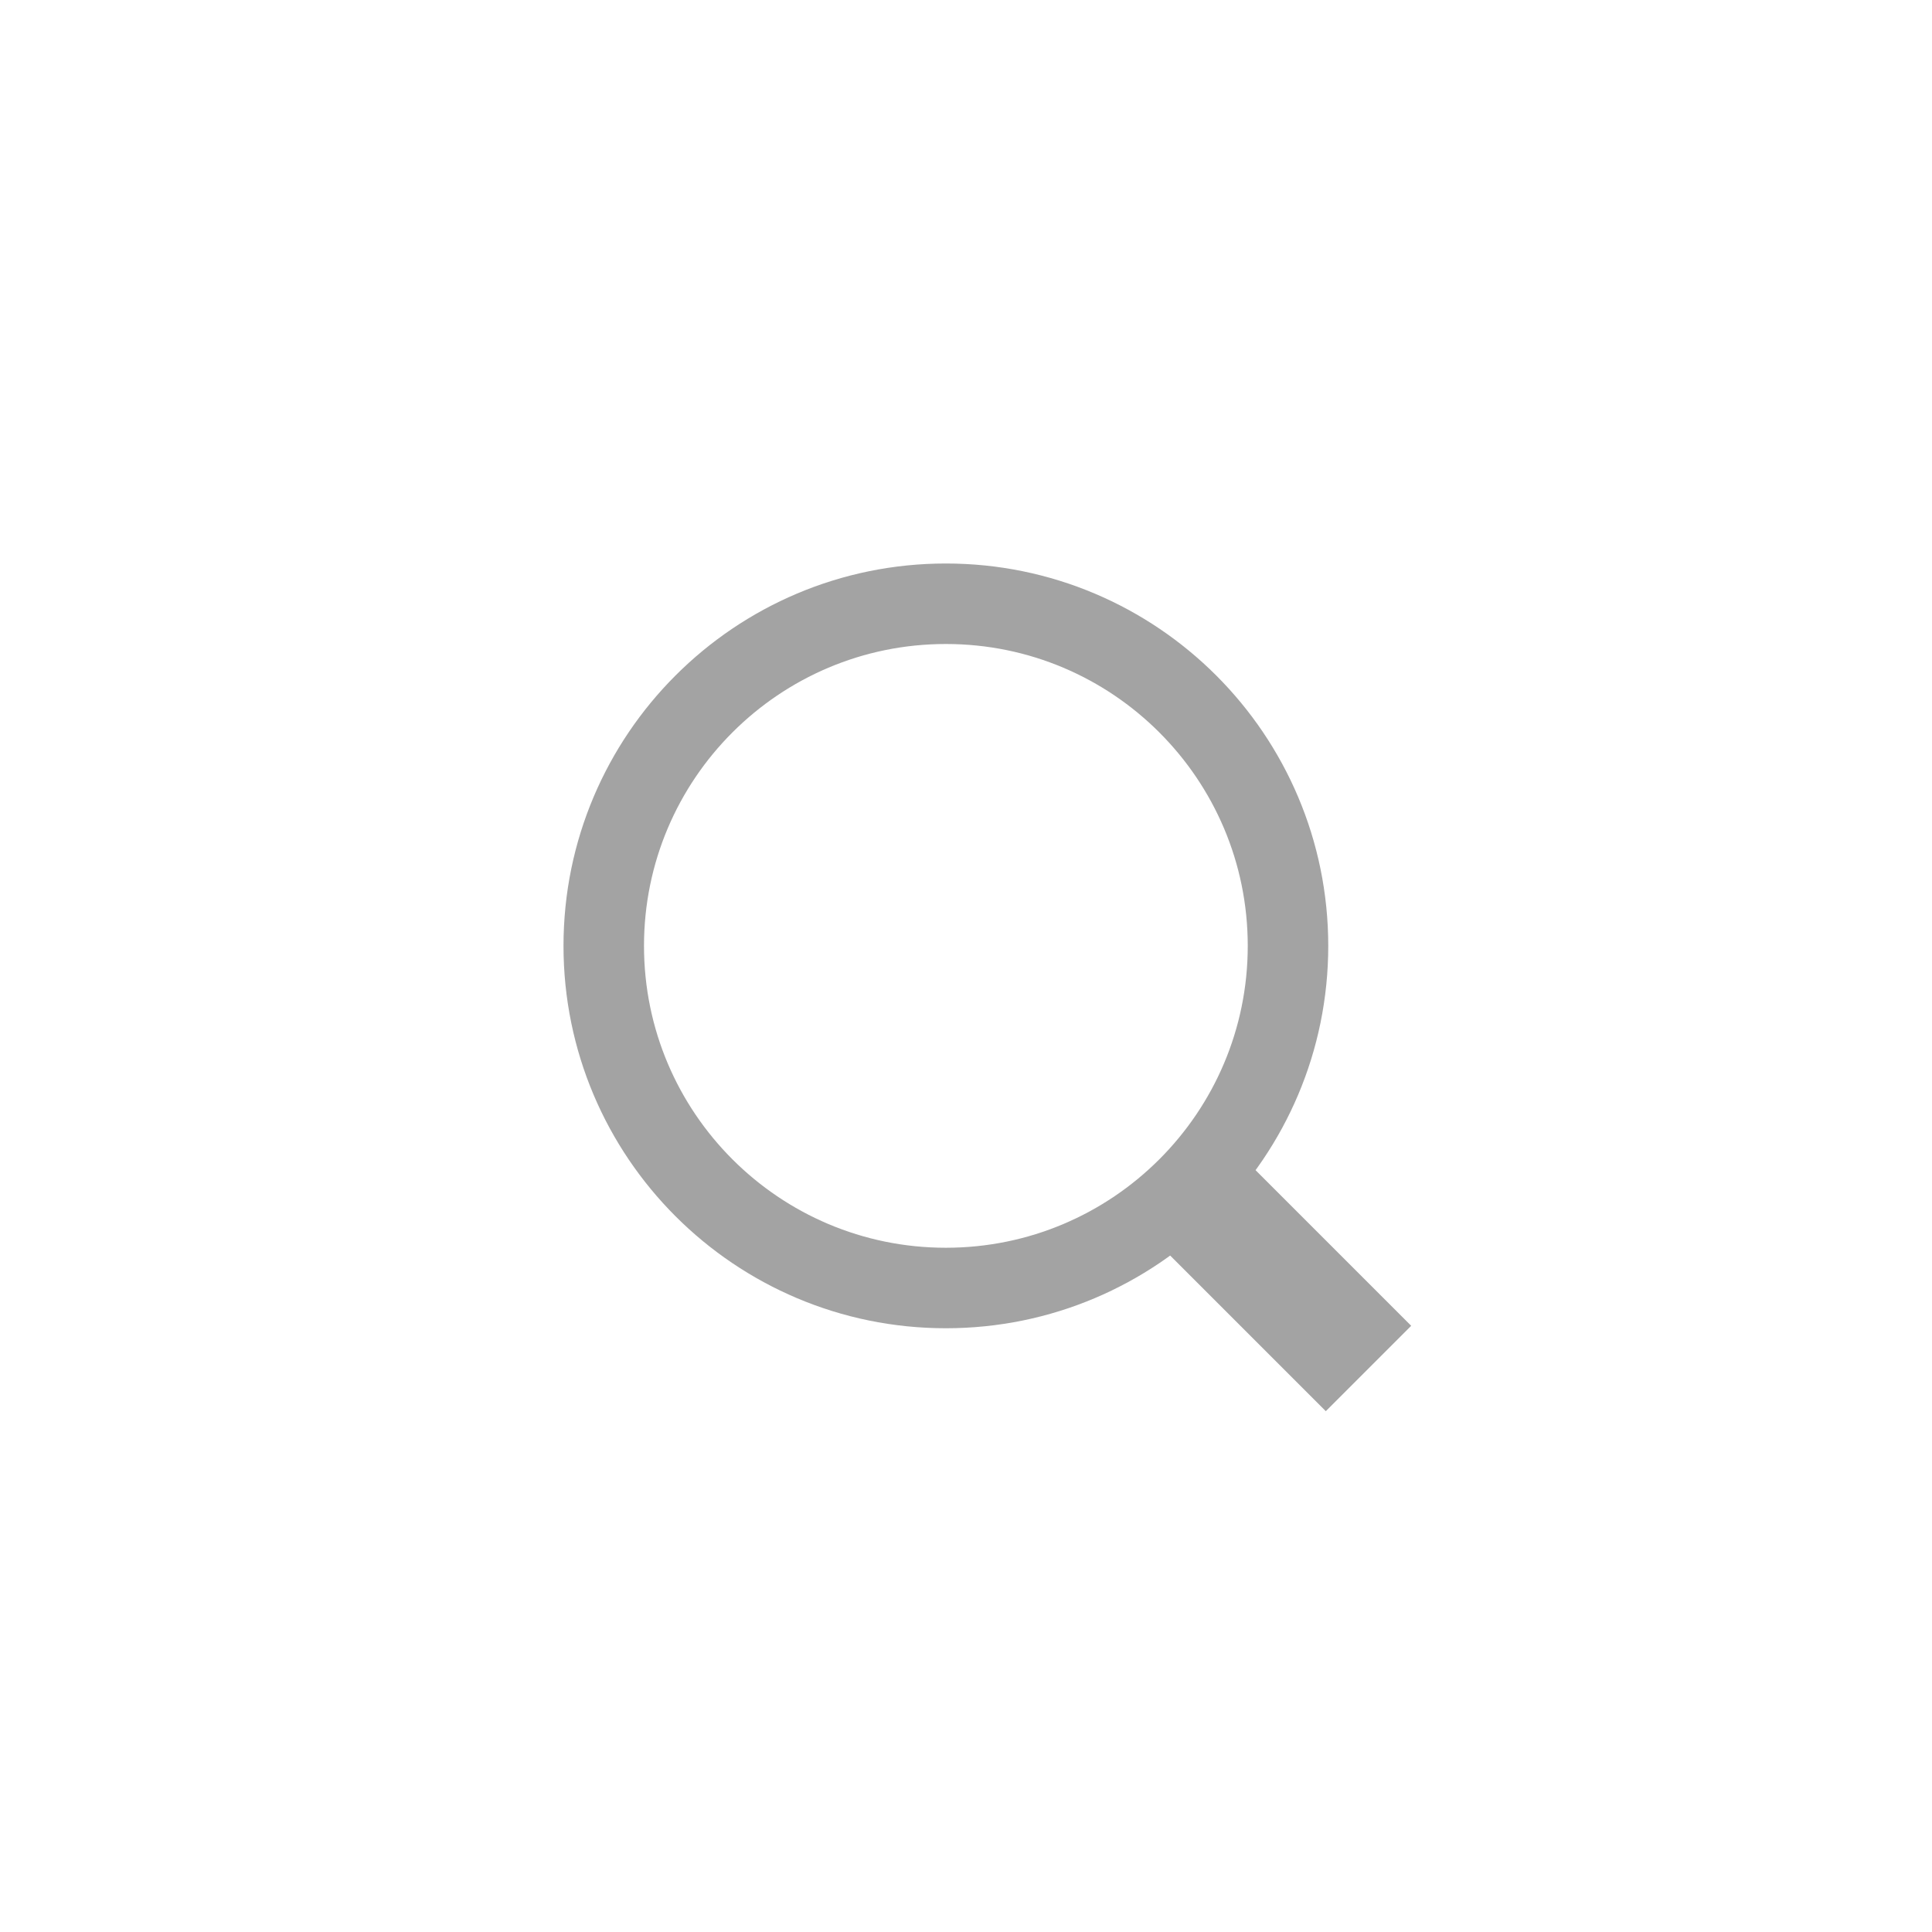
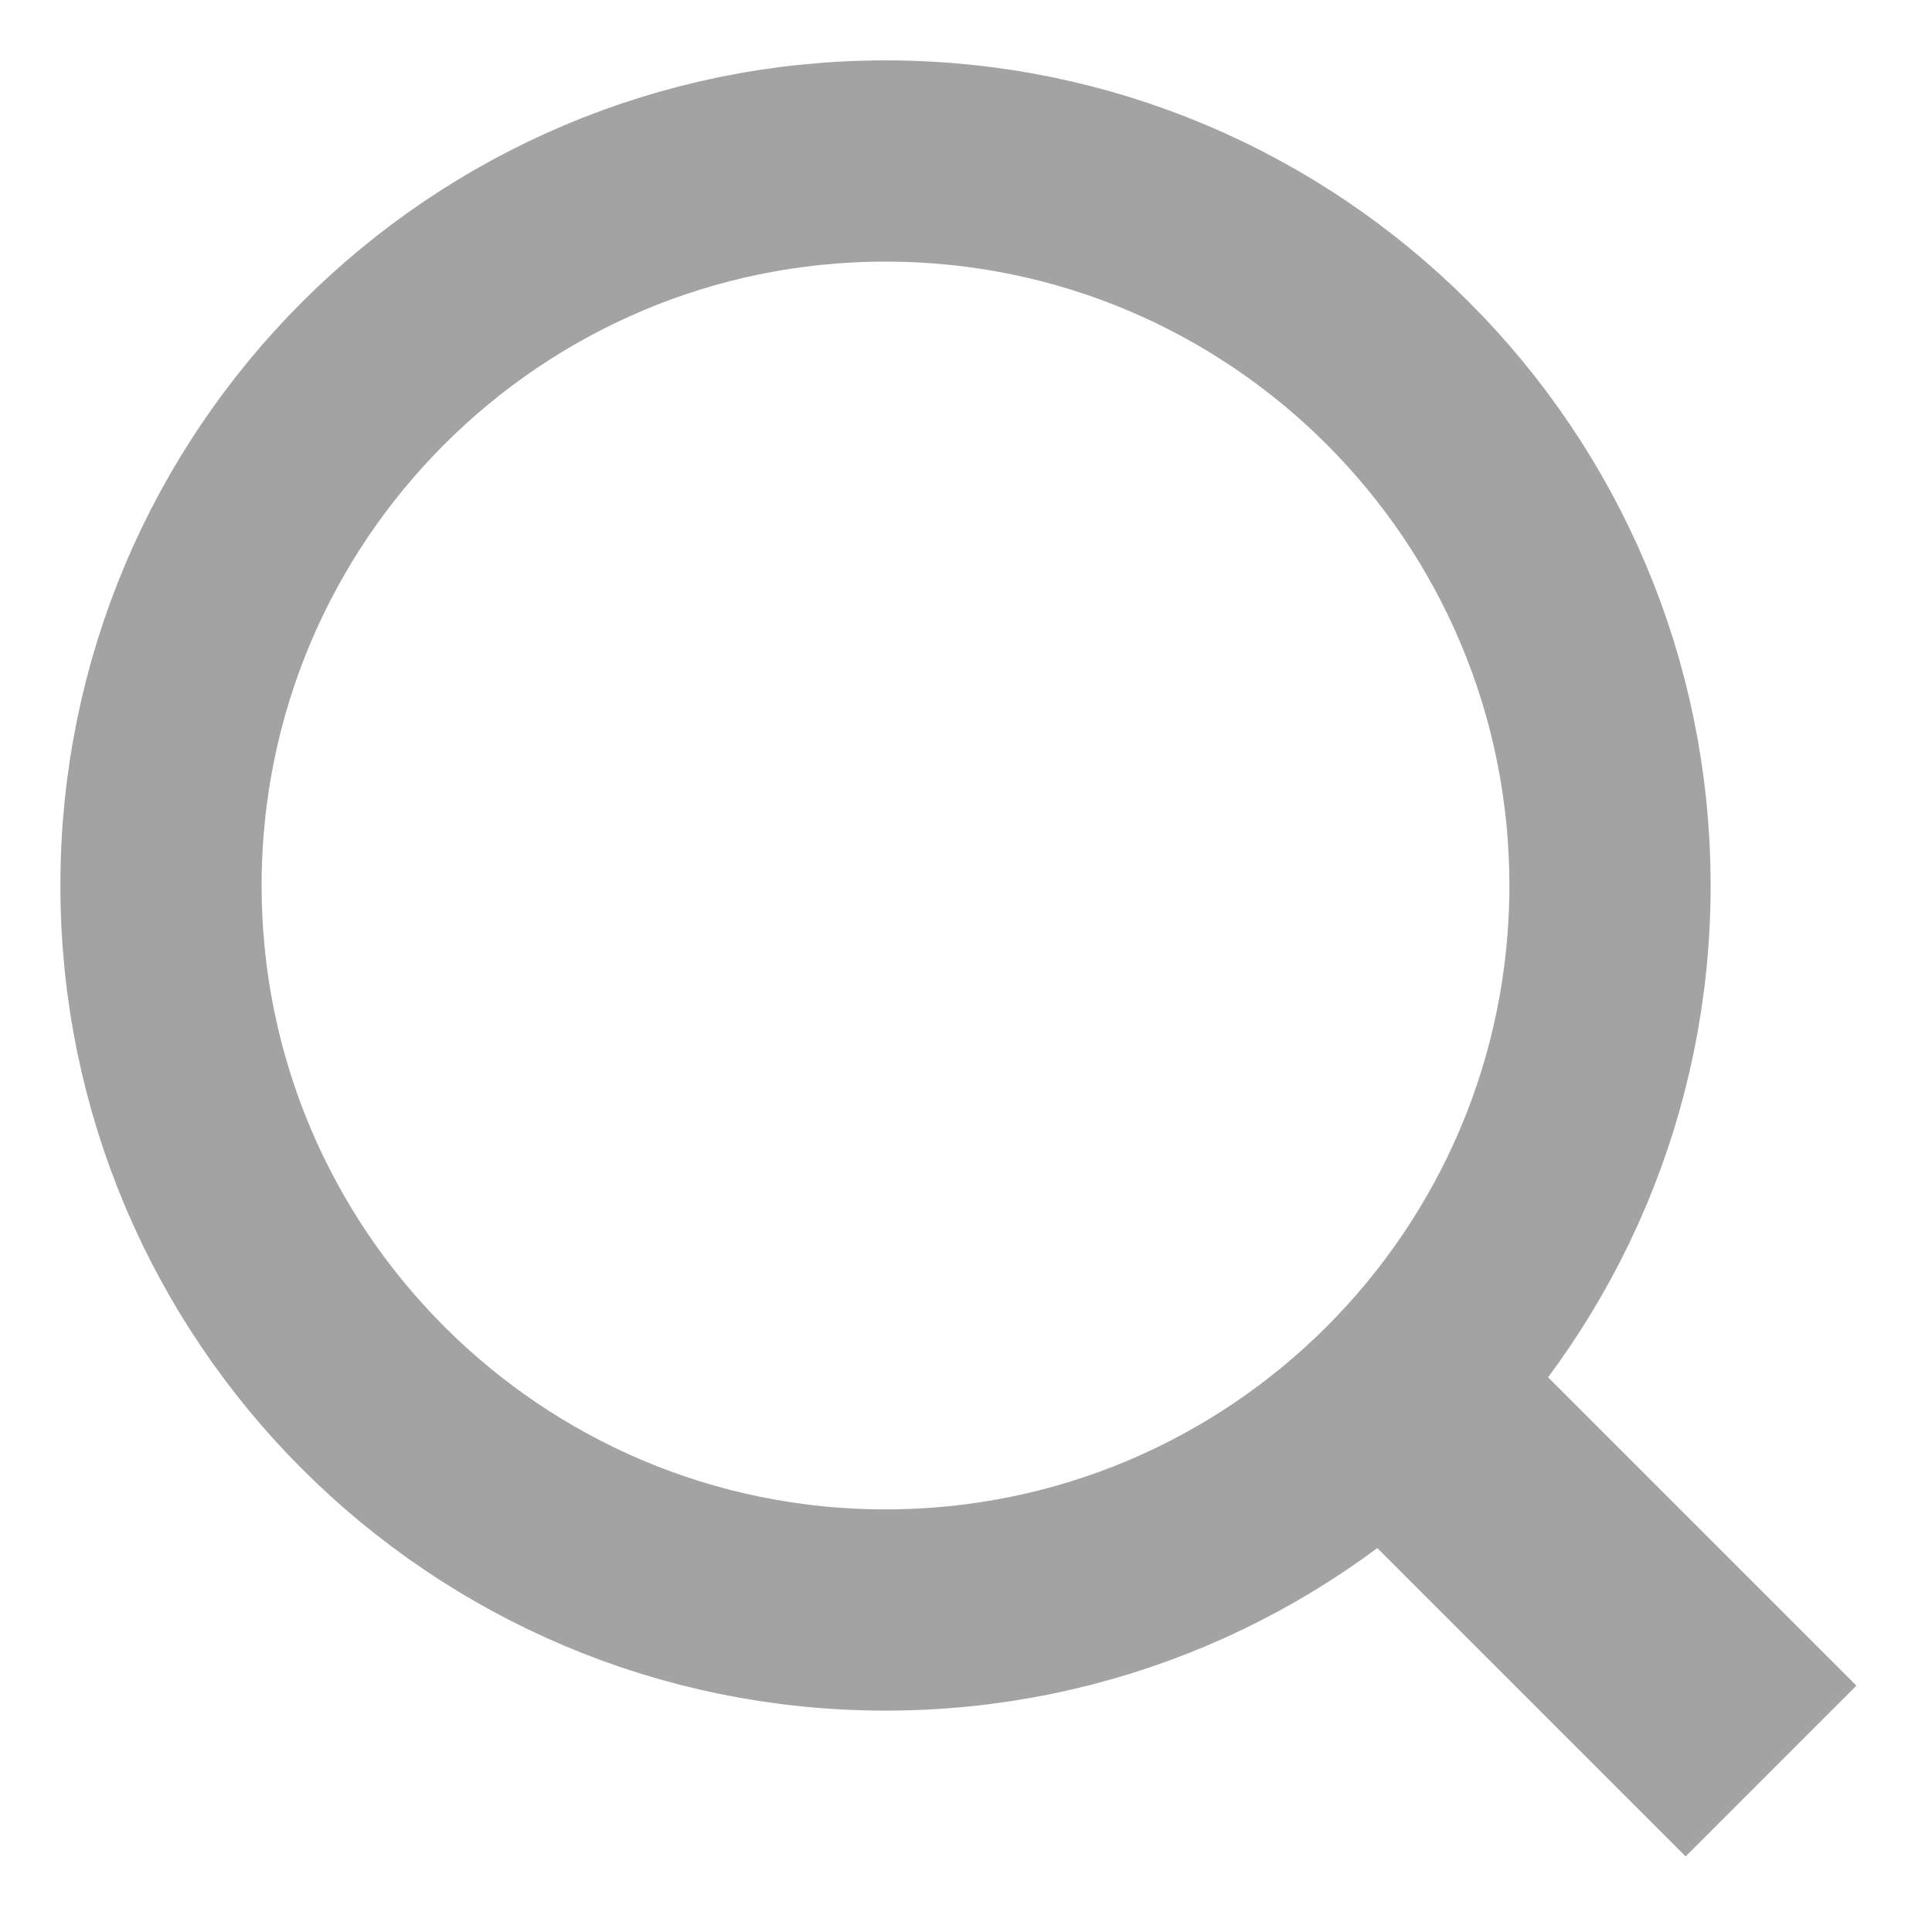
<svg xmlns="http://www.w3.org/2000/svg" width="48" height="48" viewBox="0 0 48 48" fill="none">
-   <path d="M23.5 32C28.194 32 32 28.194 32 23.5C32 18.806 28.194 15 23.5 15C18.806 15 15 18.806 15 23.5C15 28.194 18.806 32 23.5 32Z" stroke="#A3A3A3" stroke-width="2" />
-   <path d="M30 30L34 34" stroke="#A3A3A3" stroke-width="3" />
+   <path d="M22 40C31.941 40 40 31.941 40 22C40 12.059 31.941 4 22 4C12.059 4 4 12.059 4 22C4 31.941 12.059 40 22 40Z" stroke="#A3A3A3" stroke-width="5" />
+   <path d="M35 35L44 44" stroke="#A3A3A3" stroke-width="6" />
</svg>
